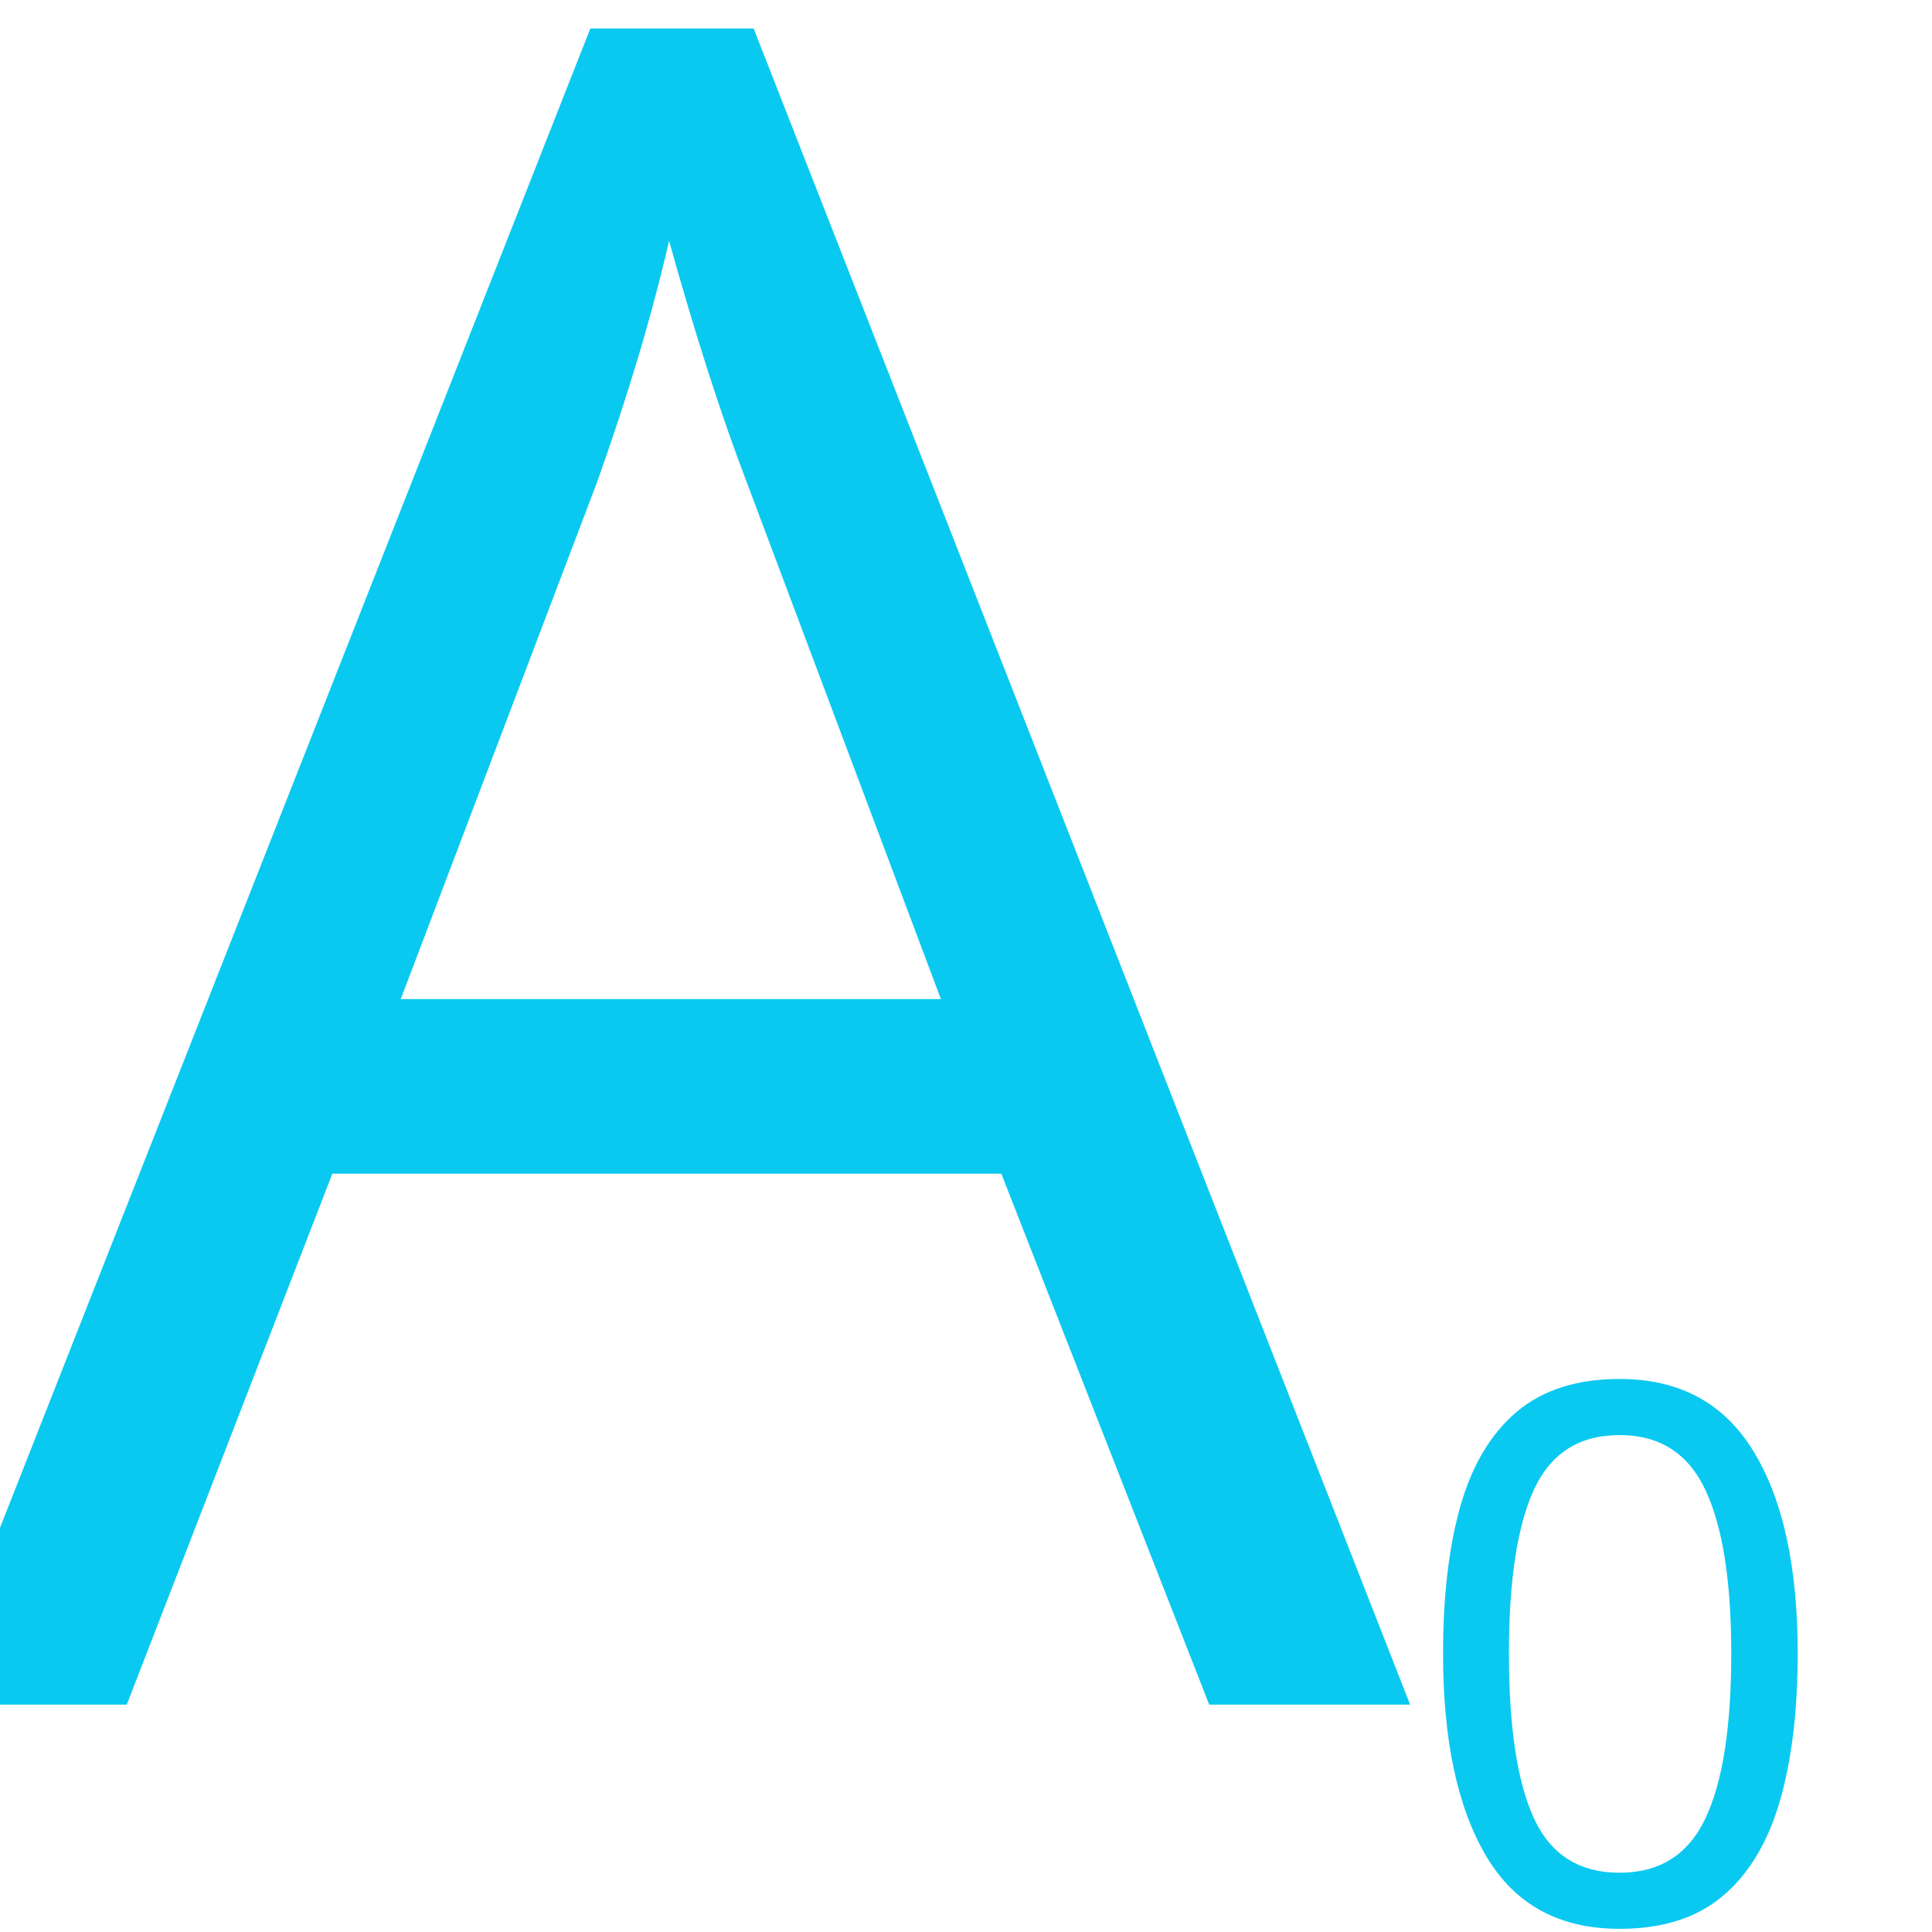
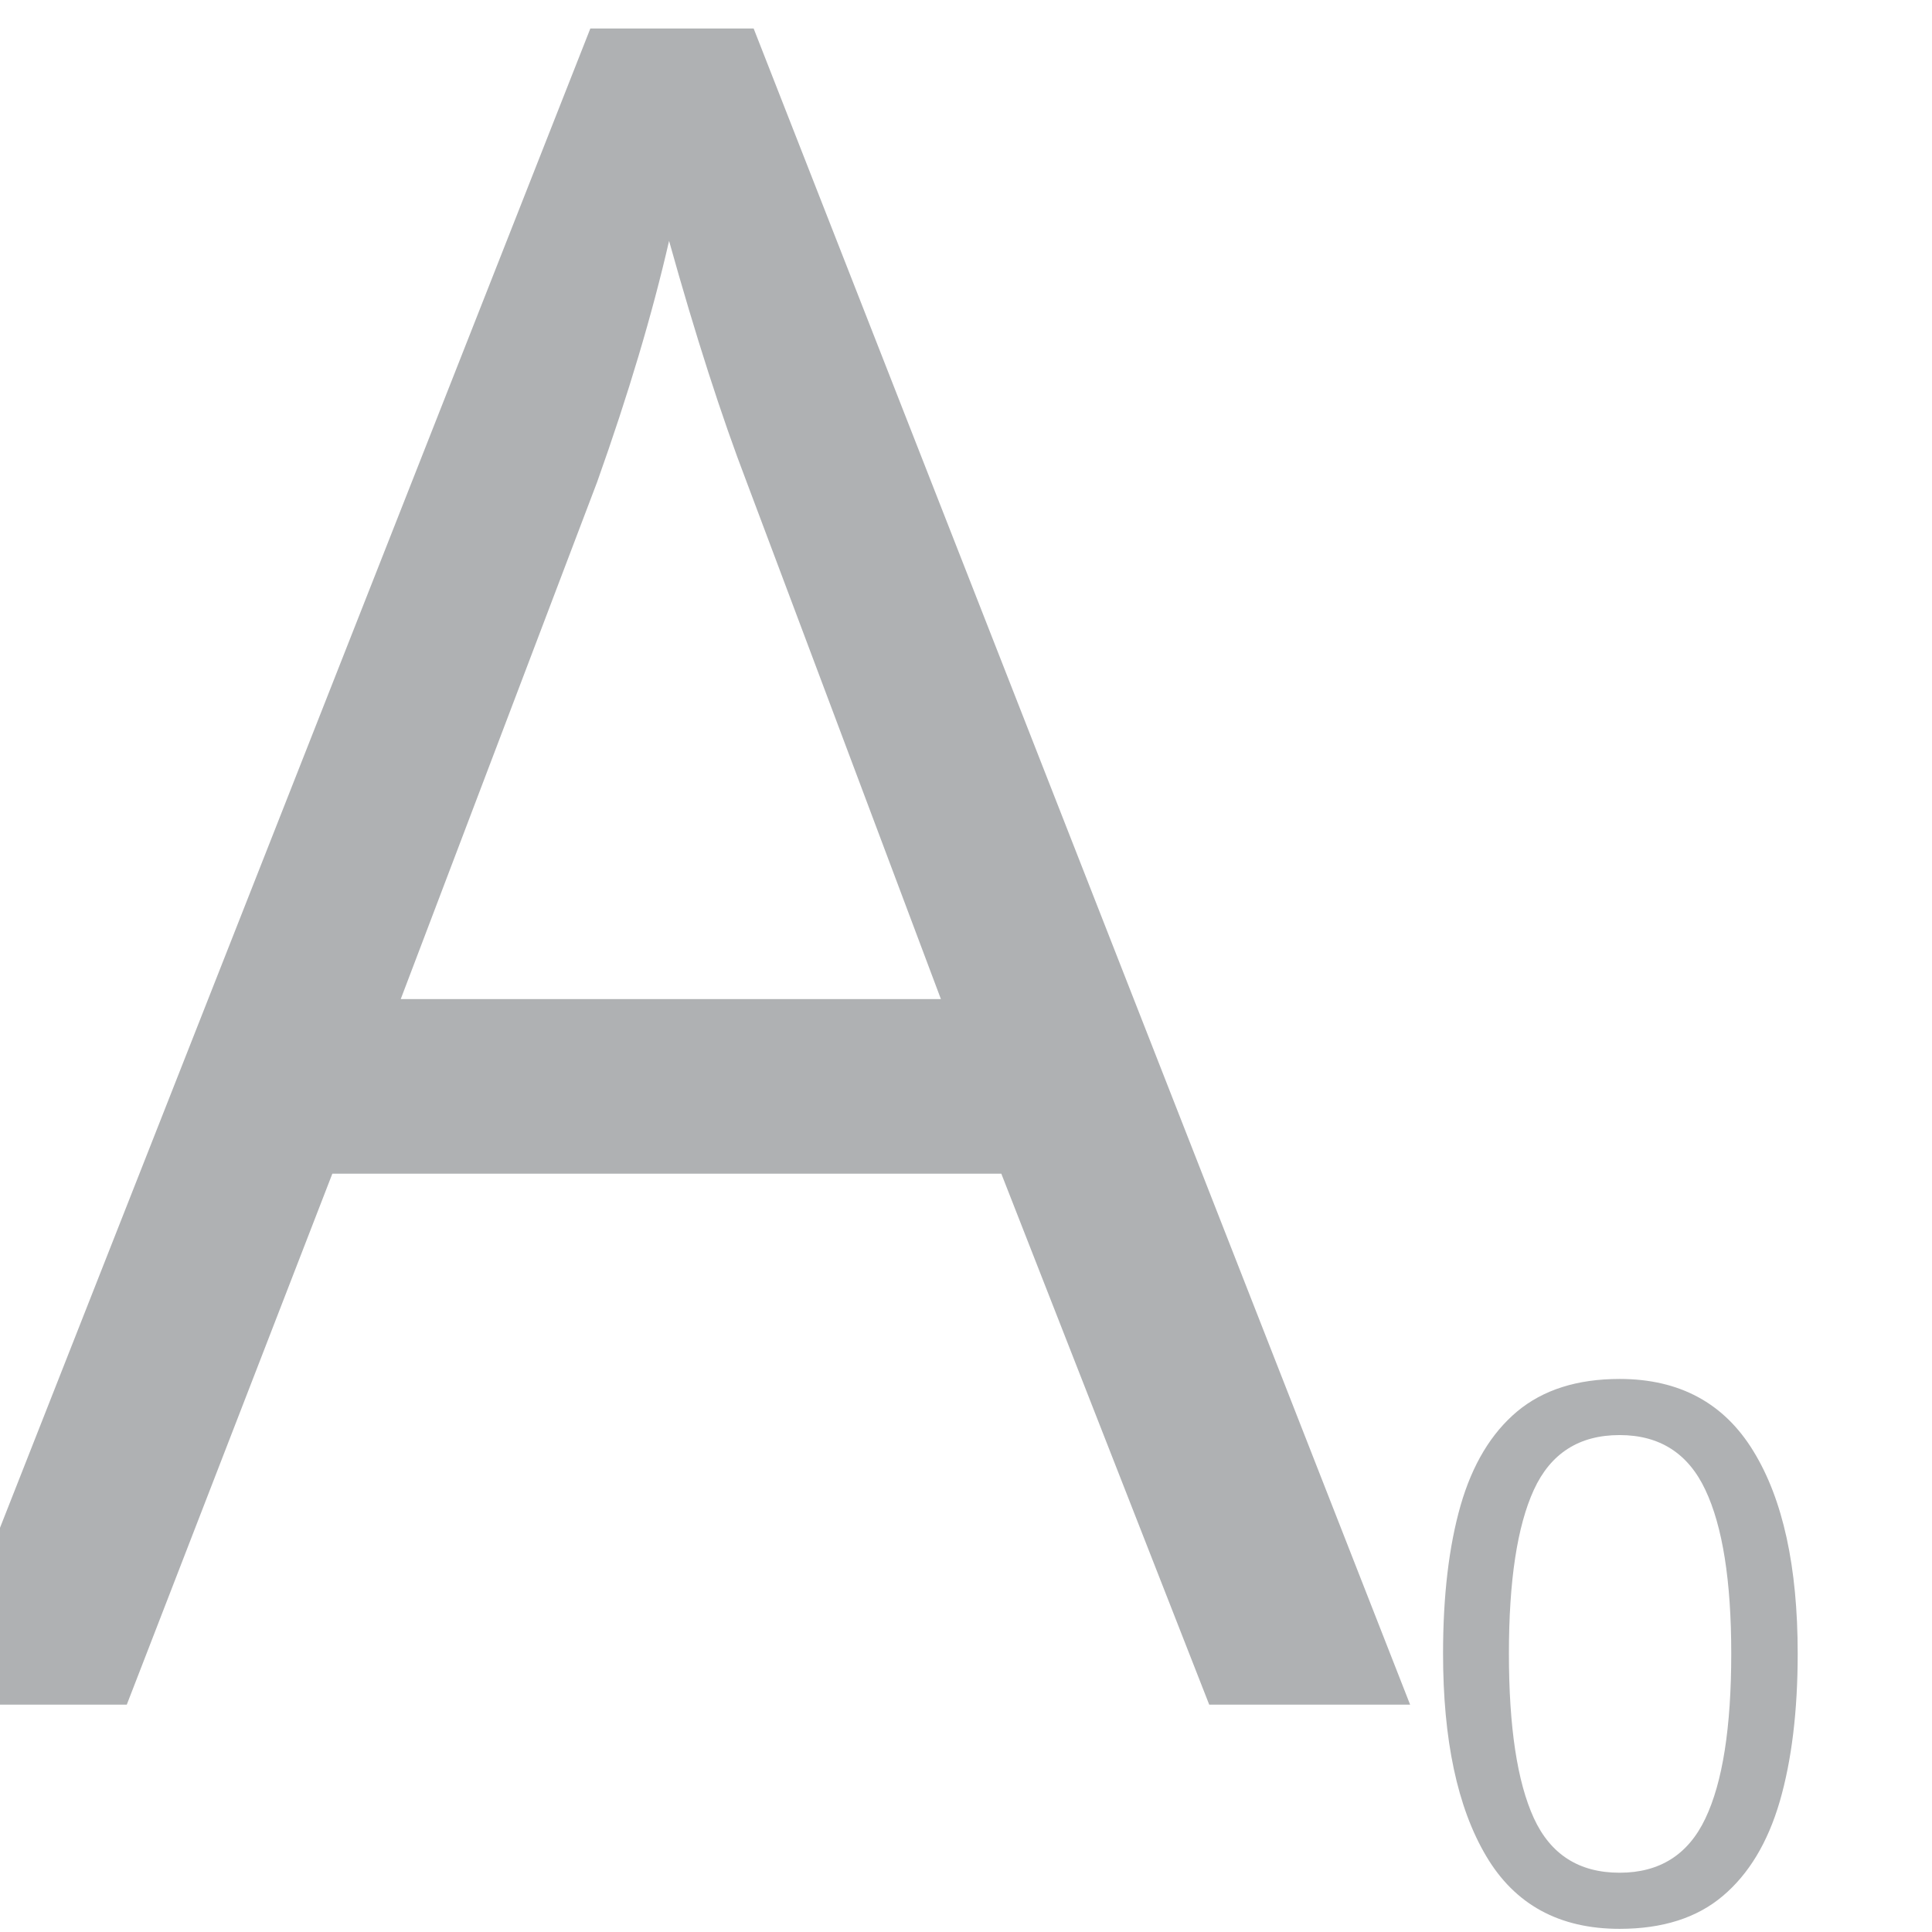
<svg xmlns="http://www.w3.org/2000/svg" version="1.1" id="svg2" viewBox="0 0 16 16" height="16" width="16">
  <defs id="defs4" />
  <g style="display:none" id="layer2" transform="translate(0,-161.1653)">
-     <rect y="-6.9250491e-05" x="0" height="177.165" width="177.165" id="rect4140" style="opacity:0.573;fill:#0ac9f1;fill-opacity:1;stroke:#0ac9f1;stroke-width:1;stroke-miterlimit:4;stroke-dasharray:none;stroke-opacity:1" />
+     <rect y="-6.9250491e-05" x="0" height="177.165" width="177.165" id="rect4140" style="opacity:0.573;fill:#afb1b3;fill-opacity:1;stroke:#afb1b3;stroke-width:1;stroke-miterlimit:4;stroke-dasharray:none;stroke-opacity:1" />
  </g>
  <g style="display:inline" transform="matrix(0.1032796,0,0,0.1032796,-1.559483,-91.53874)" id="layer1">
    <g transform="translate(-14.98086,-9.115504)" id="g4152">
-       <text xml:space="preserve" style="font-style:normal;font-variant:normal;font-weight:normal;font-stretch:normal;font-size:40px;line-height:125%;font-family:opensans;-inkscape-font-specification:opensans;letter-spacing:0px;word-spacing:0px;fill:#0ac9f1;fill-opacity:1;stroke:none;stroke-width:1px;stroke-linecap:butt;stroke-linejoin:miter;stroke-opacity:1" x="24.496" y="1032.123" id="text4136">
-         <tspan id="tspan4138" x="24.496" y="1032.123" style="font-size:187.5px;fill:#0ac9f1;fill-opacity:1">A</tspan>
+       <text xml:space="preserve" style="font-style:normal;font-variant:normal;font-weight:normal;font-stretch:normal;font-size:40px;line-height:125%;font-family:opensans;-inkscape-font-specification:opensans;letter-spacing:0px;word-spacing:0px;fill:#afb1b3;fill-opacity:1;stroke:none;stroke-width:1px;stroke-linecap:butt;stroke-linejoin:miter;stroke-opacity:1" x="24.496" y="1032.123" id="text4136">
+         <tspan id="tspan4138" x="24.496" y="1032.123" style="font-size:187.5px;fill:#afb1b3;fill-opacity:1">A</tspan>
      </text>
-       <text xml:space="preserve" style="font-style:normal;font-weight:normal;font-size:40px;line-height:125%;font-family:sans-serif;letter-spacing:0px;word-spacing:0px;fill:#0ac9f1;fill-opacity:1;stroke:none;stroke-width:1px;stroke-linecap:butt;stroke-linejoin:miter;stroke-opacity:1;" x="142.857" y="1049.505" id="text4148">
-         <tspan id="tspan4150" x="142.857" y="1049.505" style="font-size:60px;fill:#0ac9f1;fill-opacity:1;">0</tspan>
+       <text xml:space="preserve" style="font-style:normal;font-weight:normal;font-size:40px;line-height:125%;font-family:sans-serif;letter-spacing:0px;word-spacing:0px;fill:#afb1b3;fill-opacity:1;stroke:none;stroke-width:1px;stroke-linecap:butt;stroke-linejoin:miter;stroke-opacity:1;" x="142.857" y="1049.505" id="text4148">
+         <tspan id="tspan4150" x="142.857" y="1049.505" style="font-size:60px;fill:#afb1b3;fill-opacity:1;">0</tspan>
      </text>
    </g>
  </g>
</svg>
